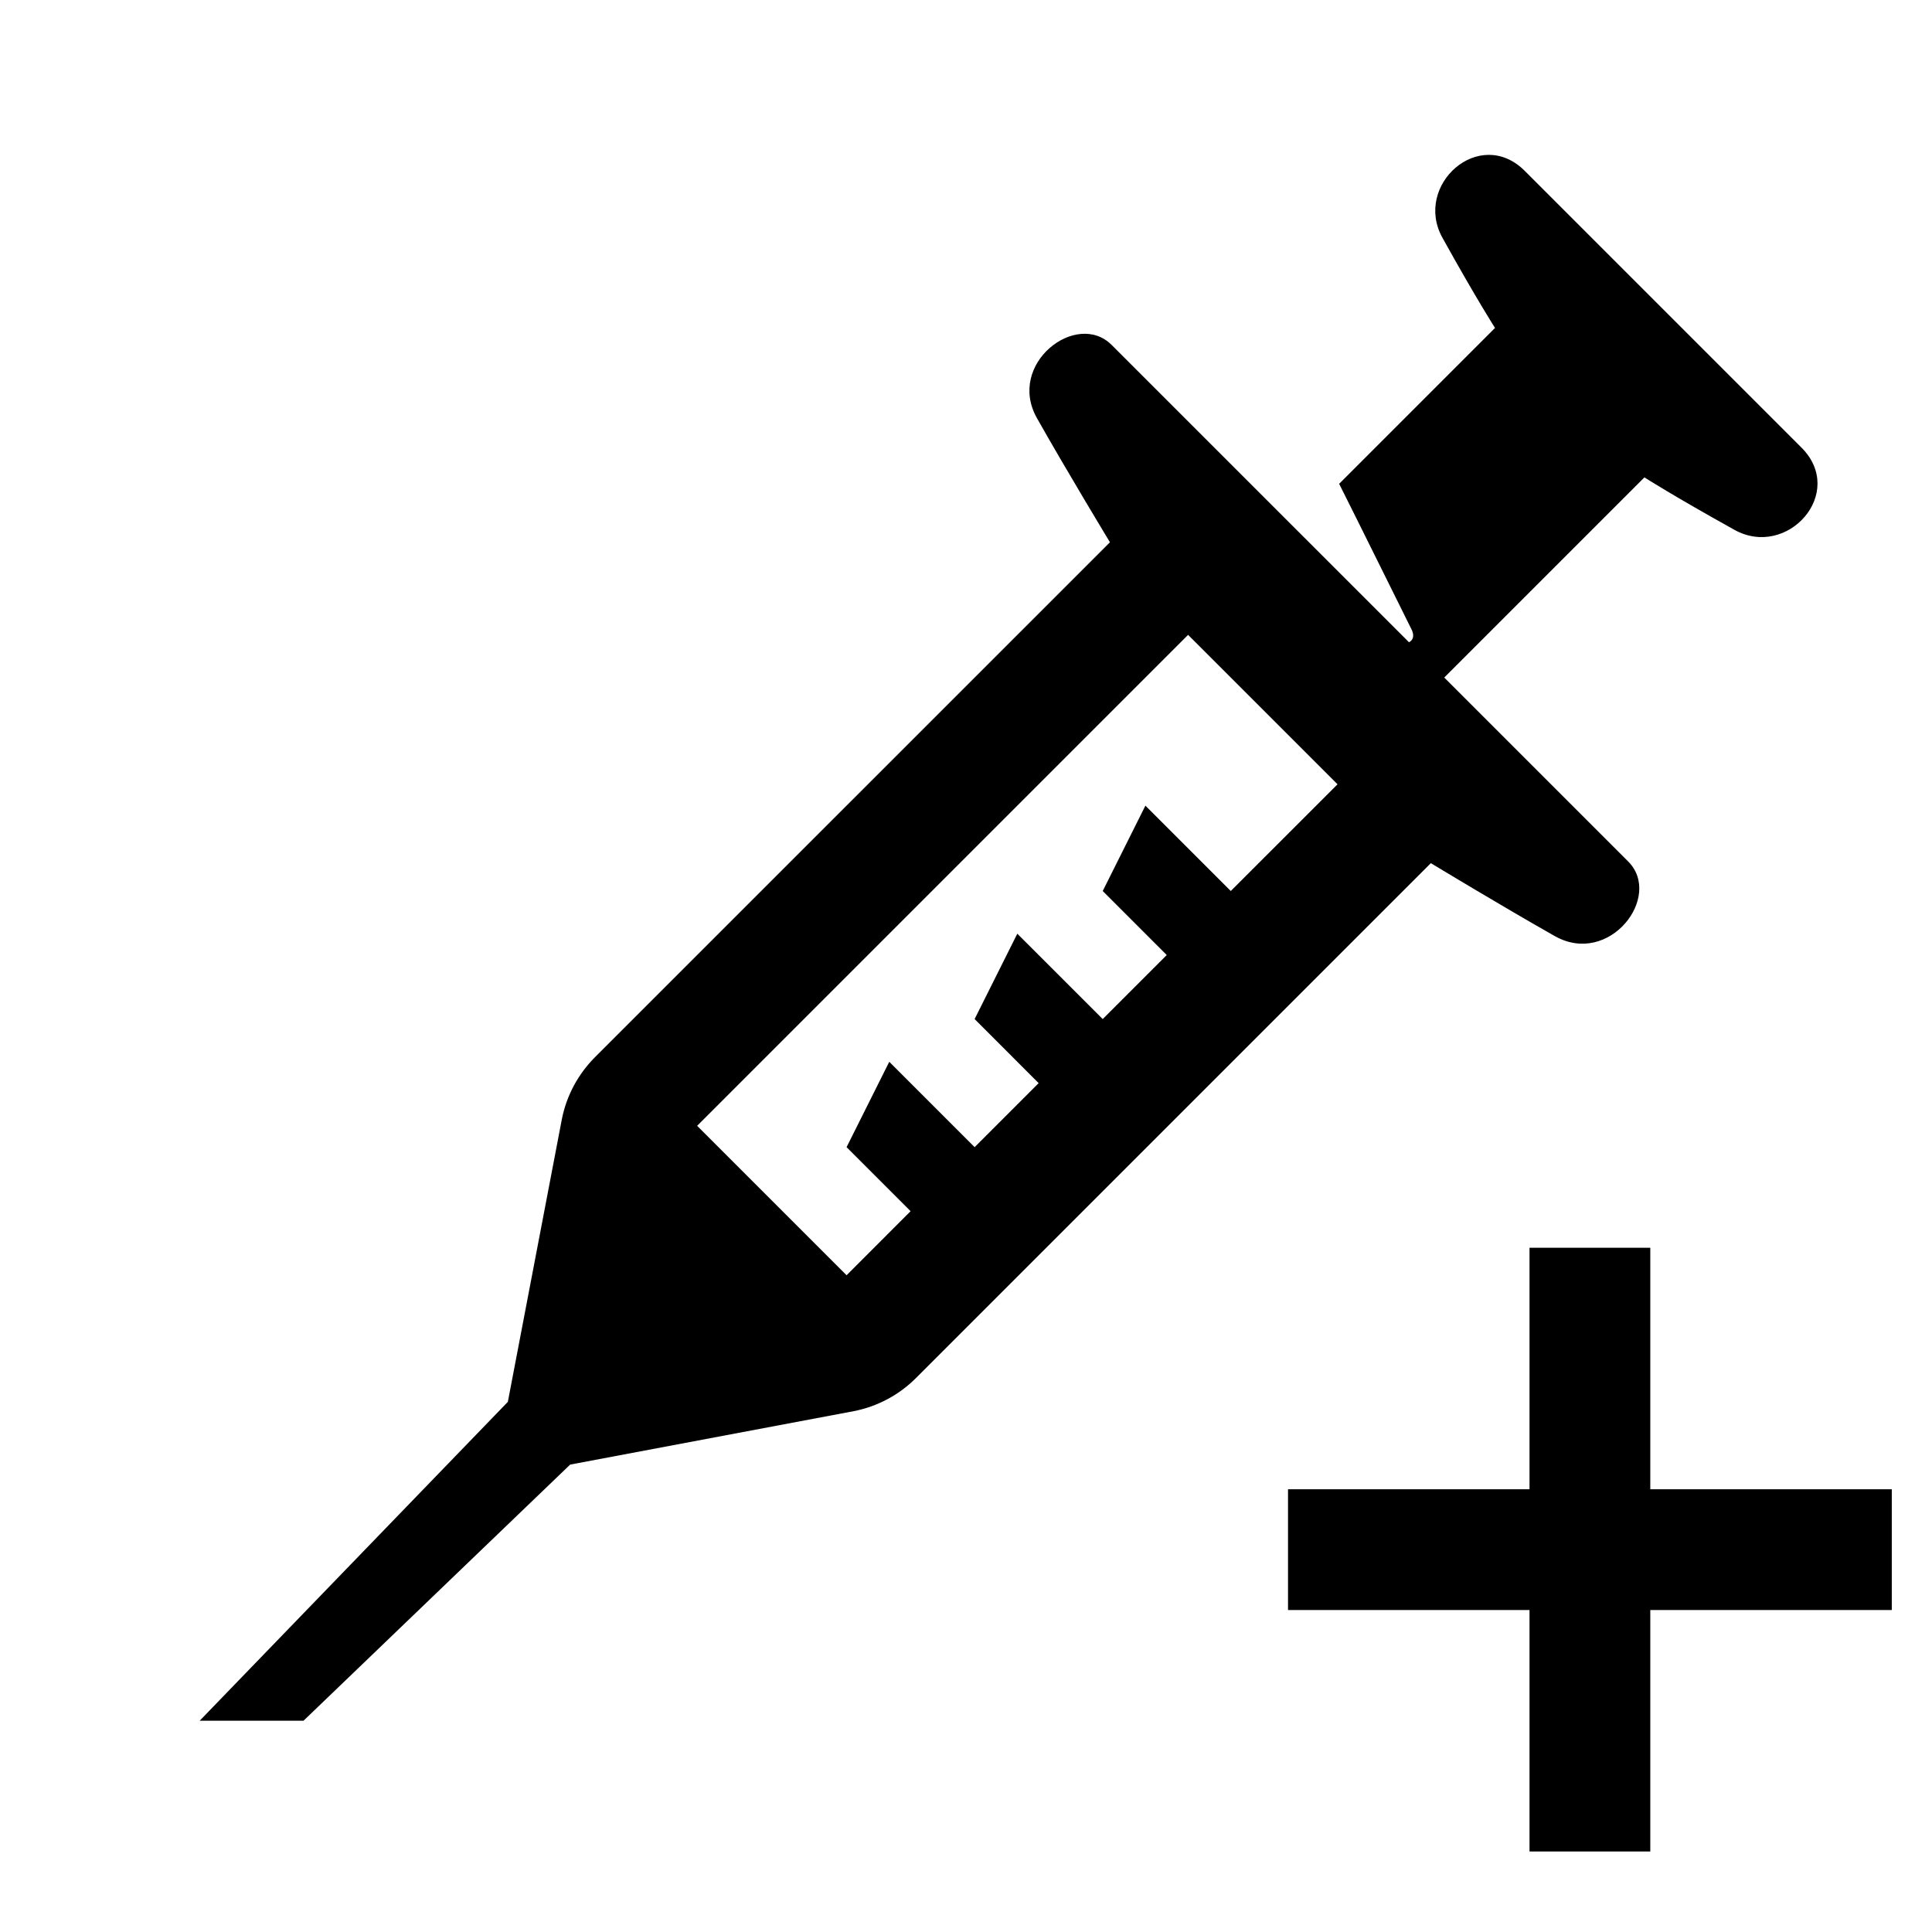
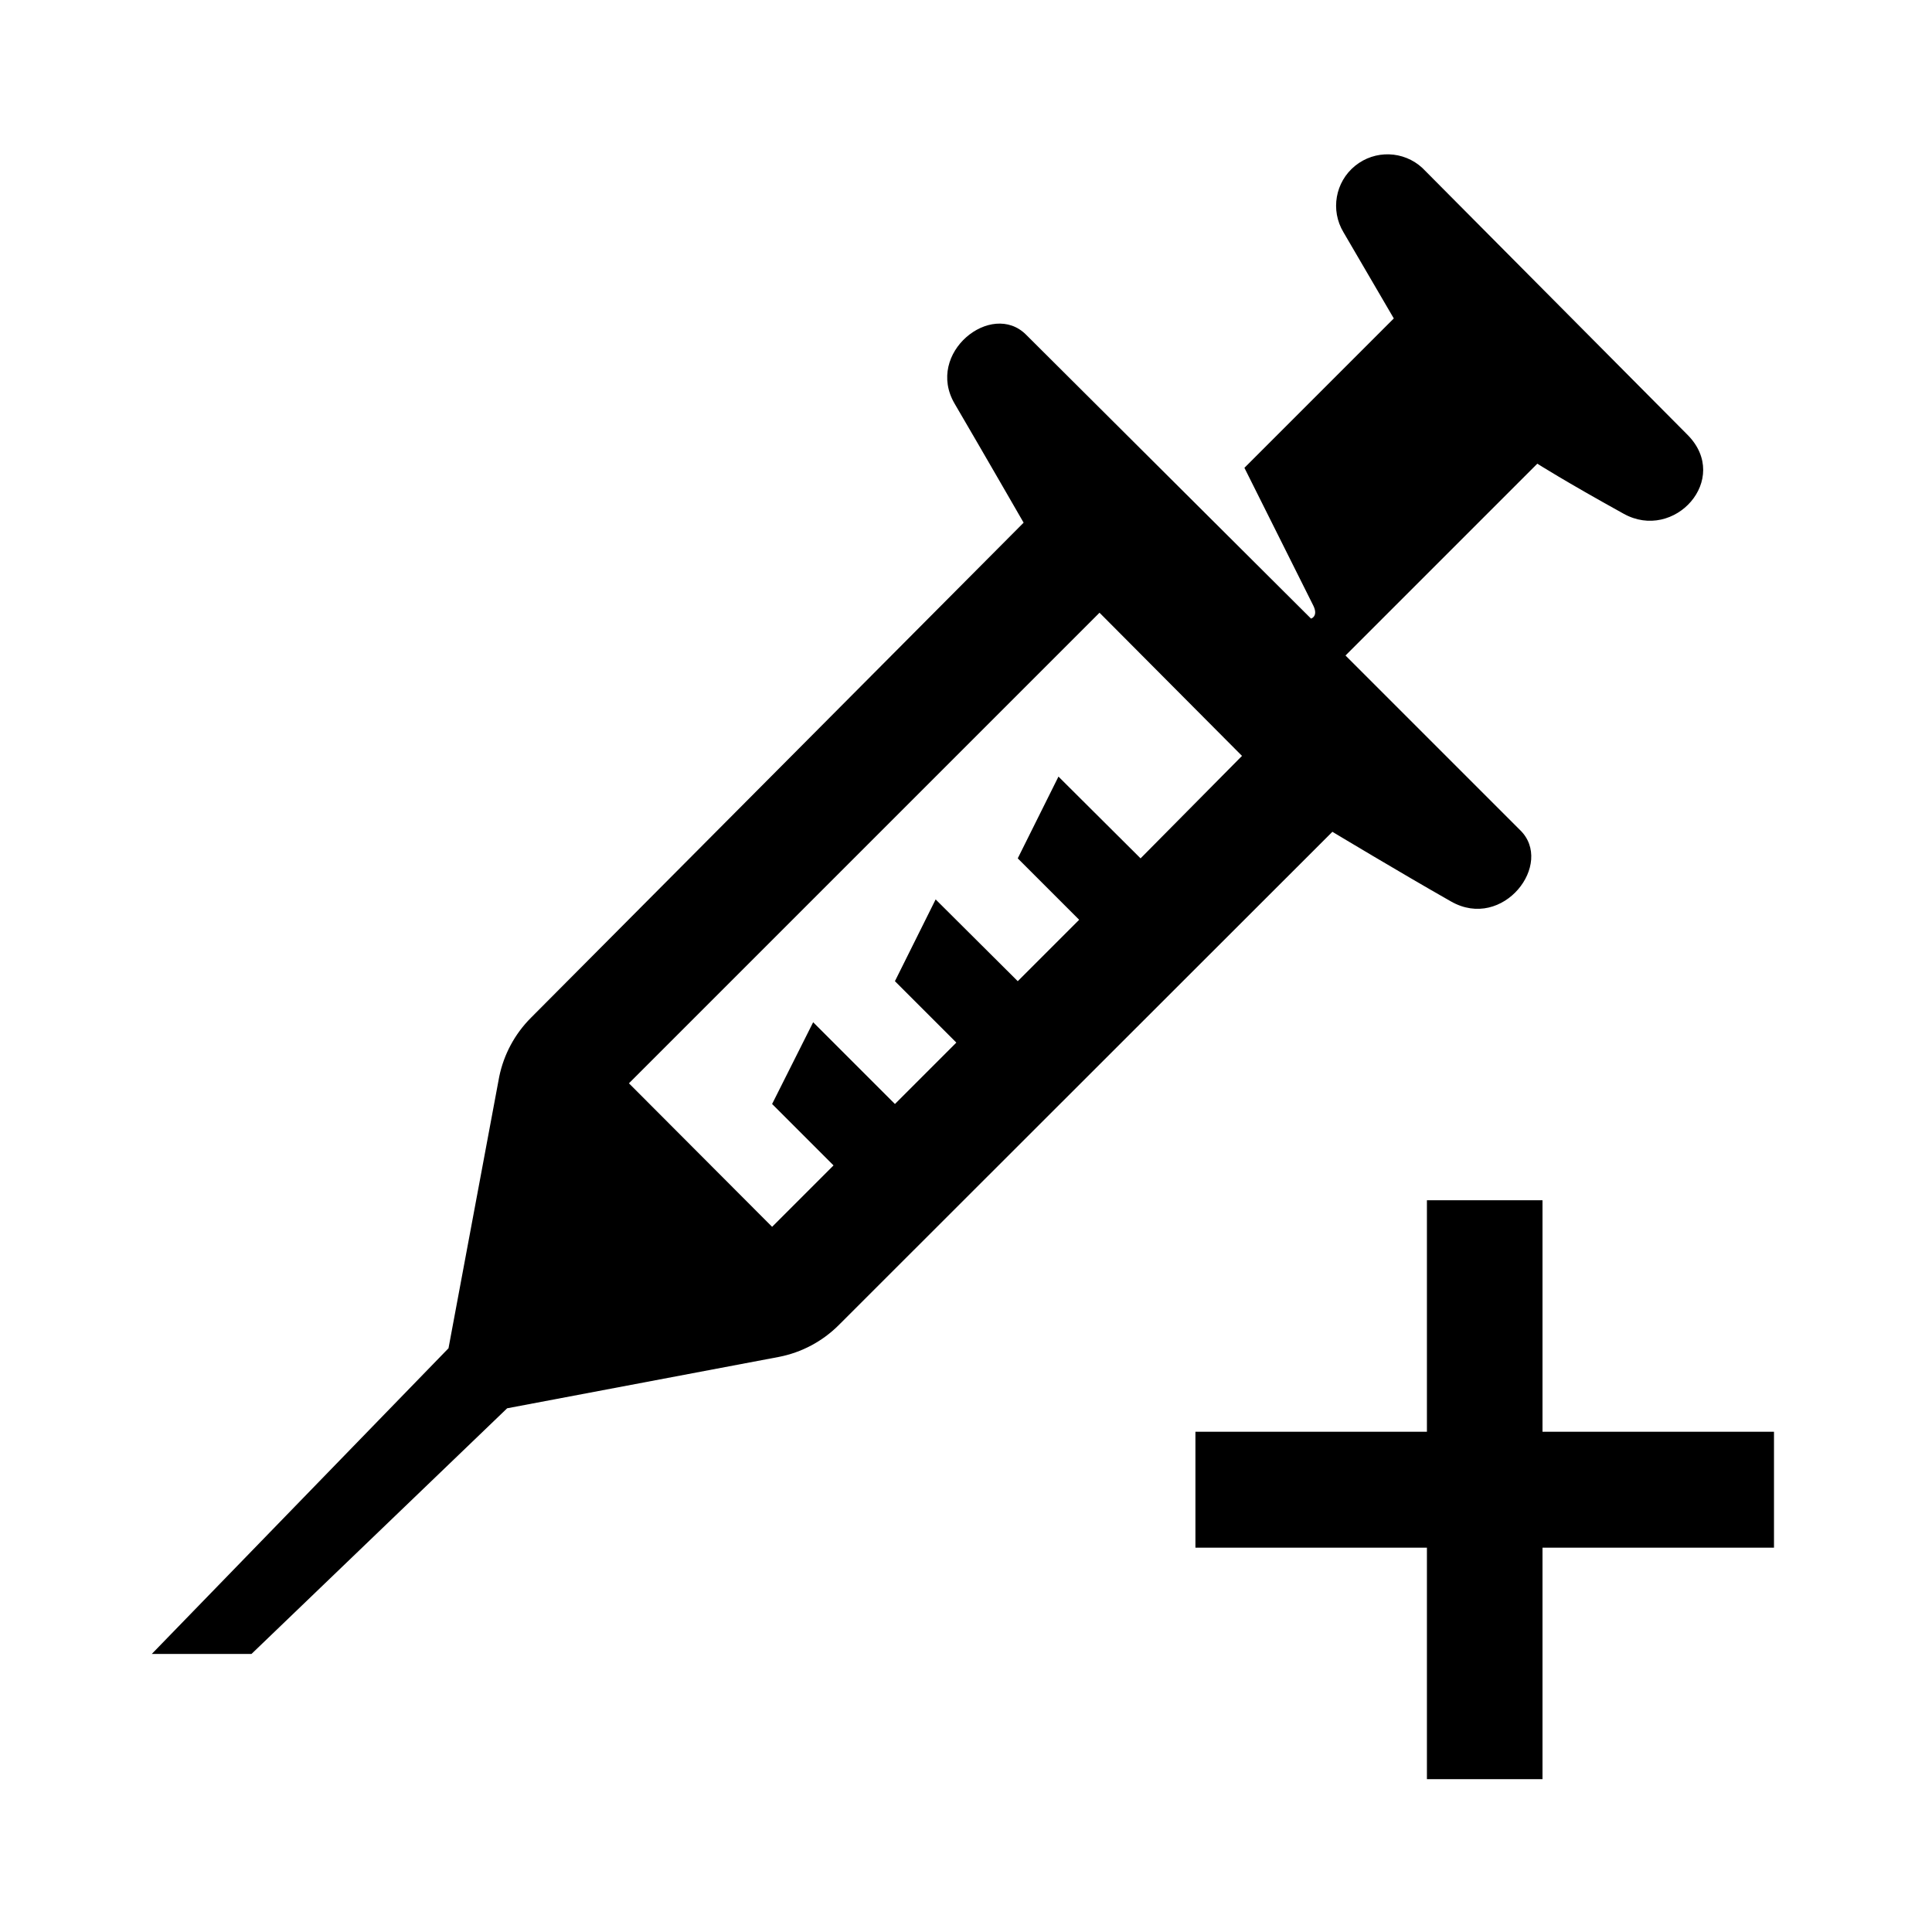
- <svg xmlns="http://www.w3.org/2000/svg" aria-hidden="true" role="img" focusable="false" viewBox="0 0 43 43" fill="none">
-   <path d="M40.094 9.961C39.144 9.011 34.888 4.754 33.937 3.804C32.93 2.797 31.452 4.119 32.105 5.294C32.865 6.662 33.274 7.299 33.274 7.299L29.805 10.768C29.805 10.768 30.395 11.944 31.413 14.002C31.513 14.203 31.396 14.277 31.359 14.294C31.359 14.294 25.899 8.835 24.74 7.676C23.962 6.898 22.394 8.097 23.081 9.31C23.751 10.497 24.704 12.069 24.704 12.069L13.241 23.531C12.866 23.907 12.61 24.384 12.506 24.905L11.303 31.201L4.444 38.298H6.755L12.69 32.597L19.006 31.407C19.529 31.304 20.009 31.048 20.386 30.671L31.846 19.211C31.846 19.211 33.417 20.163 34.604 20.834C35.818 21.52 37.016 19.953 36.238 19.174C35.075 18.012 33.645 16.581 32.144 15.08L36.599 10.625C36.599 10.625 37.236 11.033 38.604 11.793C39.78 12.446 41.102 10.969 40.094 9.961ZM27.393 19.831L25.493 17.931L24.543 19.831L25.968 21.256L24.543 22.681L22.642 20.781L21.692 22.681L23.117 24.107L21.692 25.532L19.792 23.632L18.842 25.532L20.267 26.957L18.842 28.383L15.516 25.057L26.443 14.13L29.769 17.456L27.393 19.831Z" fill="currentColor" />
-   <path d="M35.386 27.771V41.208" stroke="currentColor" stroke-width="2.688" />
-   <path d="M28.667 34.49H42.105" stroke="currentColor" stroke-width="2.688" />
+ <svg xmlns="http://www.w3.org/2000/svg" viewBox="0 0 56 56">
+   <g id="vaccine_booster_third">
+     <path d="M42.06,26.13c1.51.86,3-1.1,2-2.07L39,19l5.56-5.56s.8.51,2.5,1.45c1.47.82,3.12-1,1.86-2.28L41.23,4.87a1.49,1.49,0,0,0-2.29,1.86c1,1.71,1.46,2.5,1.46,2.5l-4.33,4.33,2,4c.12.25,0,.35-.07.37L29.74,9.7c-1-1-2.93.53-2.07,2s2,3.45,2,3.45L15.39,29.5a3.38,3.38,0,0,0-.92,1.71L13,39.08,4.4,47.94H7.29l7.41-7.12,7.88-1.49a3.36,3.36,0,0,0,1.73-.92l14.31-14.3S40.58,25.29,42.06,26.13Zm-9-1.25-2.38-2.37L29.5,24.88l1.78,1.78L29.5,28.44l-2.38-2.37-1.18,2.37,1.78,1.78L25.94,32l-2.37-2.37L22.38,32l1.78,1.78-1.78,1.78L18.23,31.4,31.87,17.76,36,21.91Z" />
+     <polygon points="51.42 41.5 44.71 41.5 44.71 34.79 41.36 34.79 41.36 41.5 34.65 41.5 34.65 44.86 41.36 44.86 41.36 51.57 44.71 51.57 44.71 44.86 51.42 44.86 51.42 41.5" />
+   </g>
</svg>
